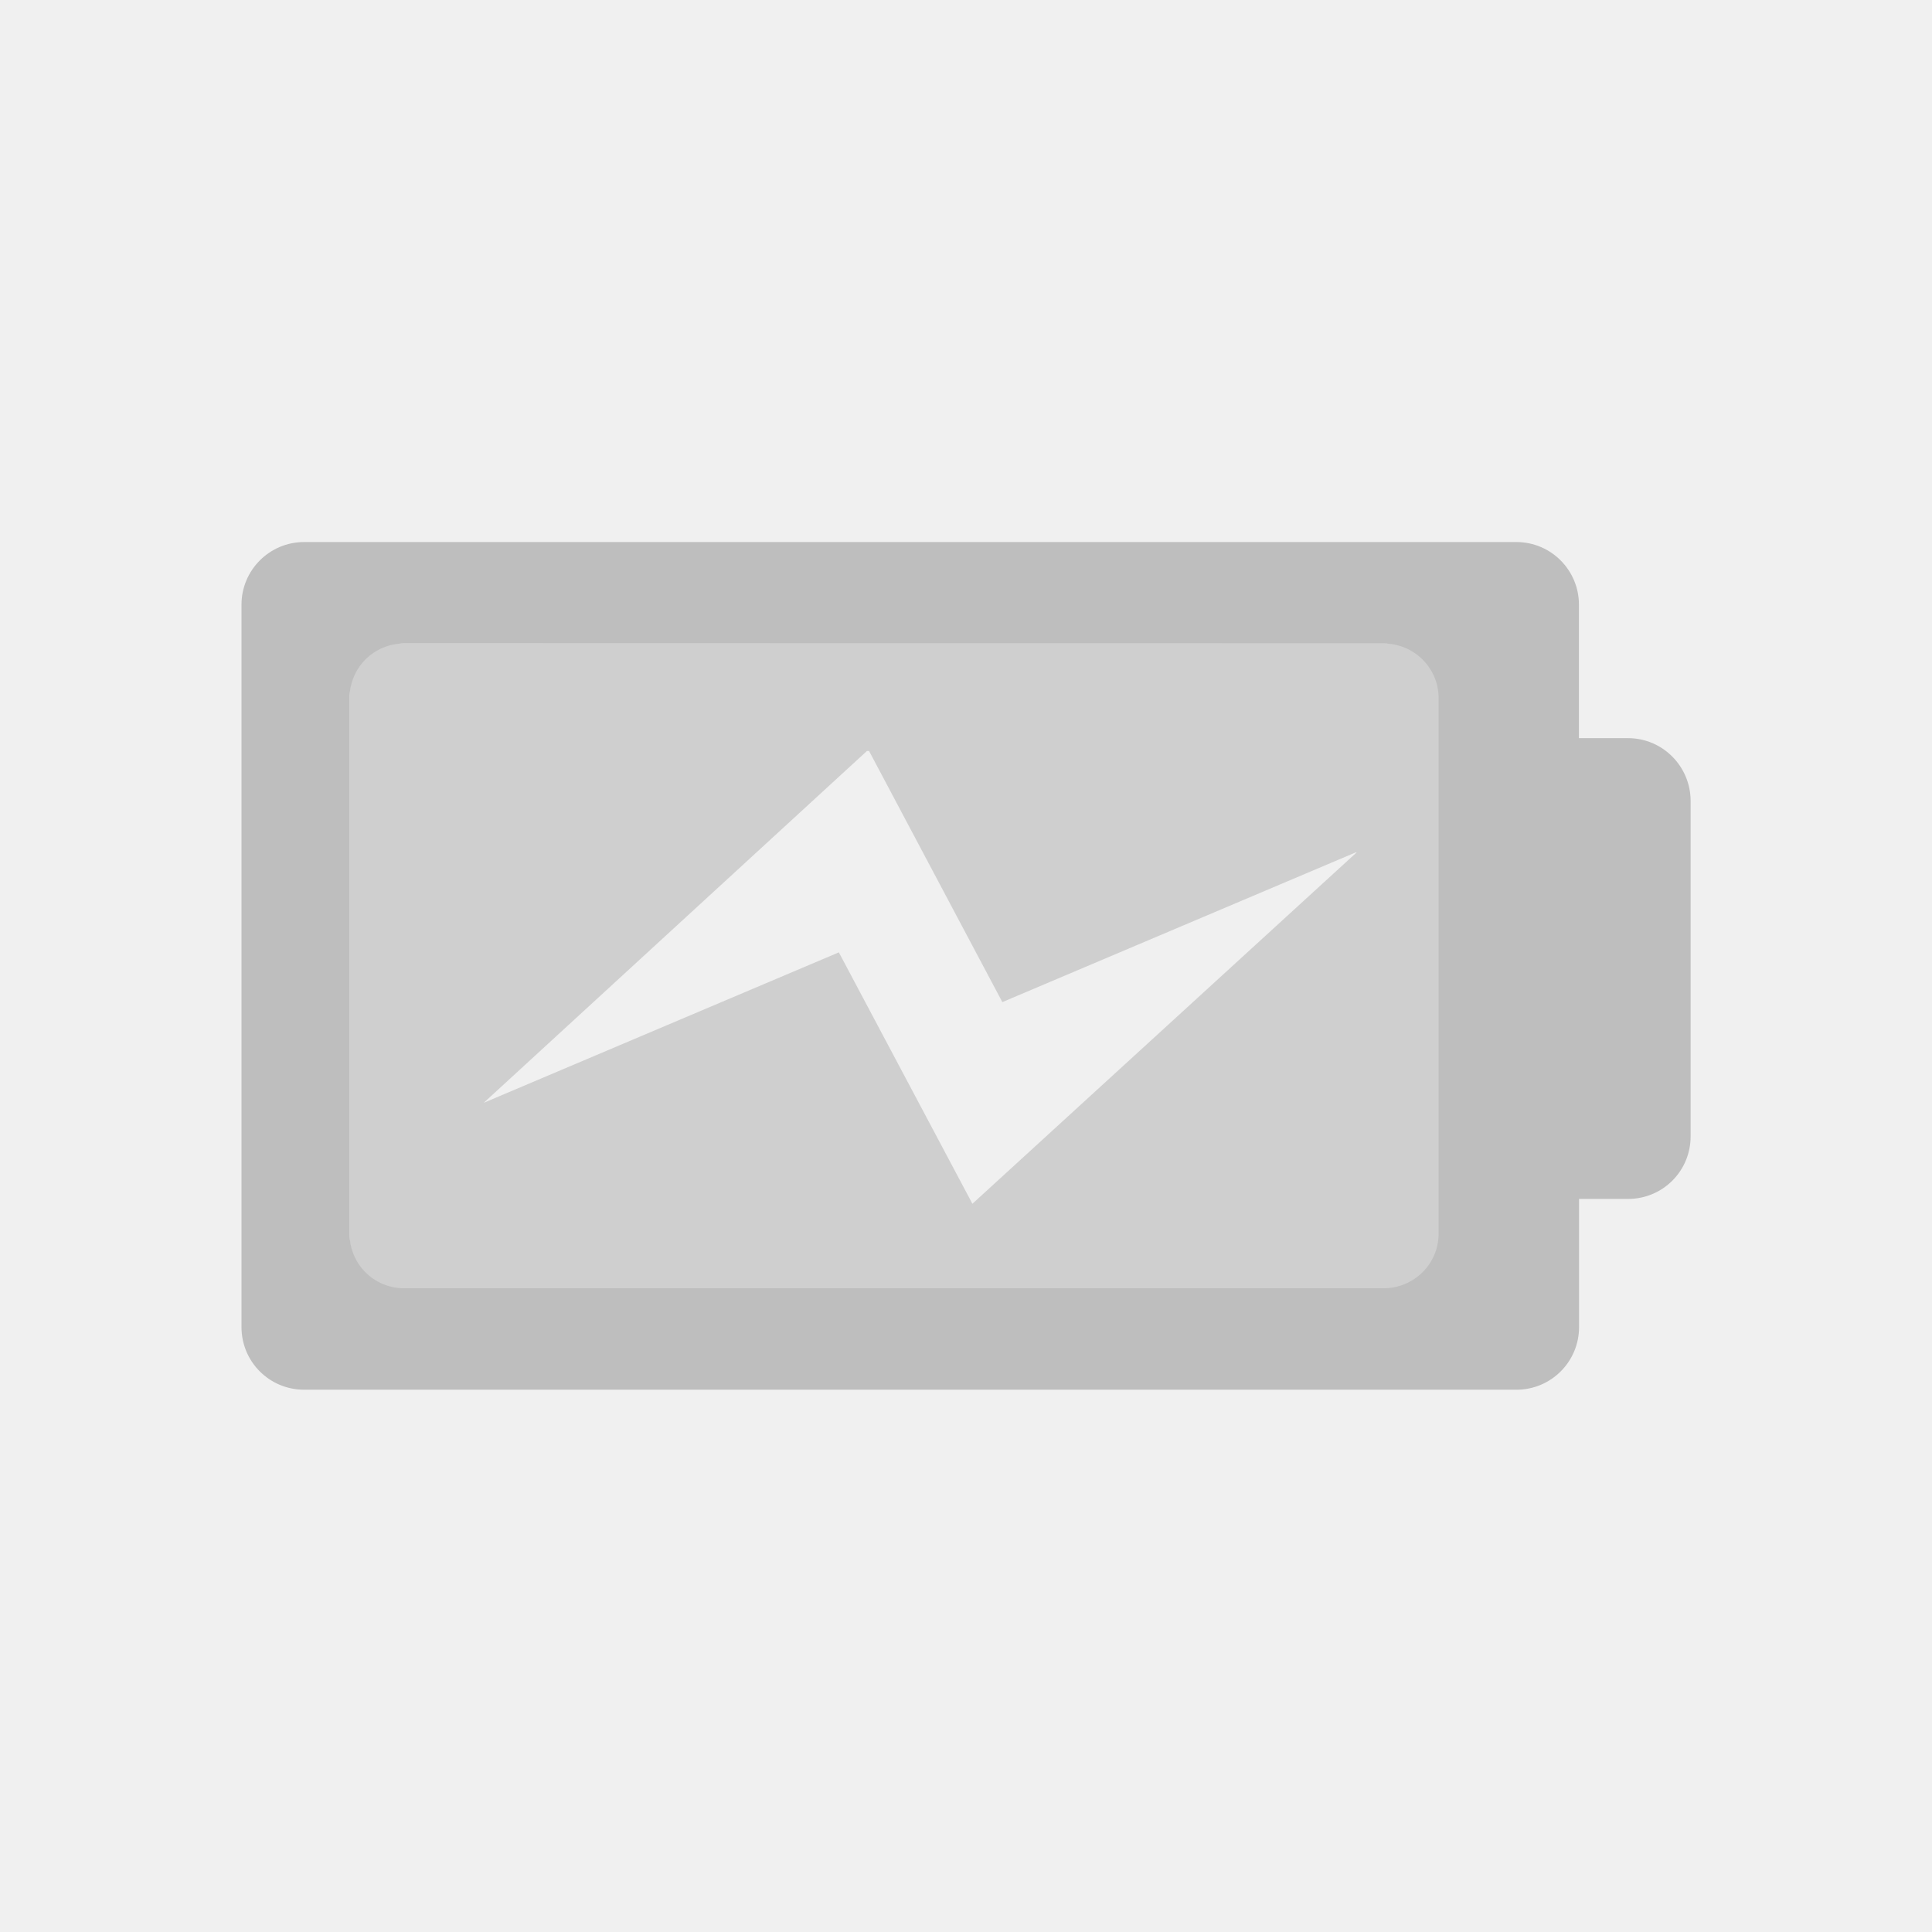
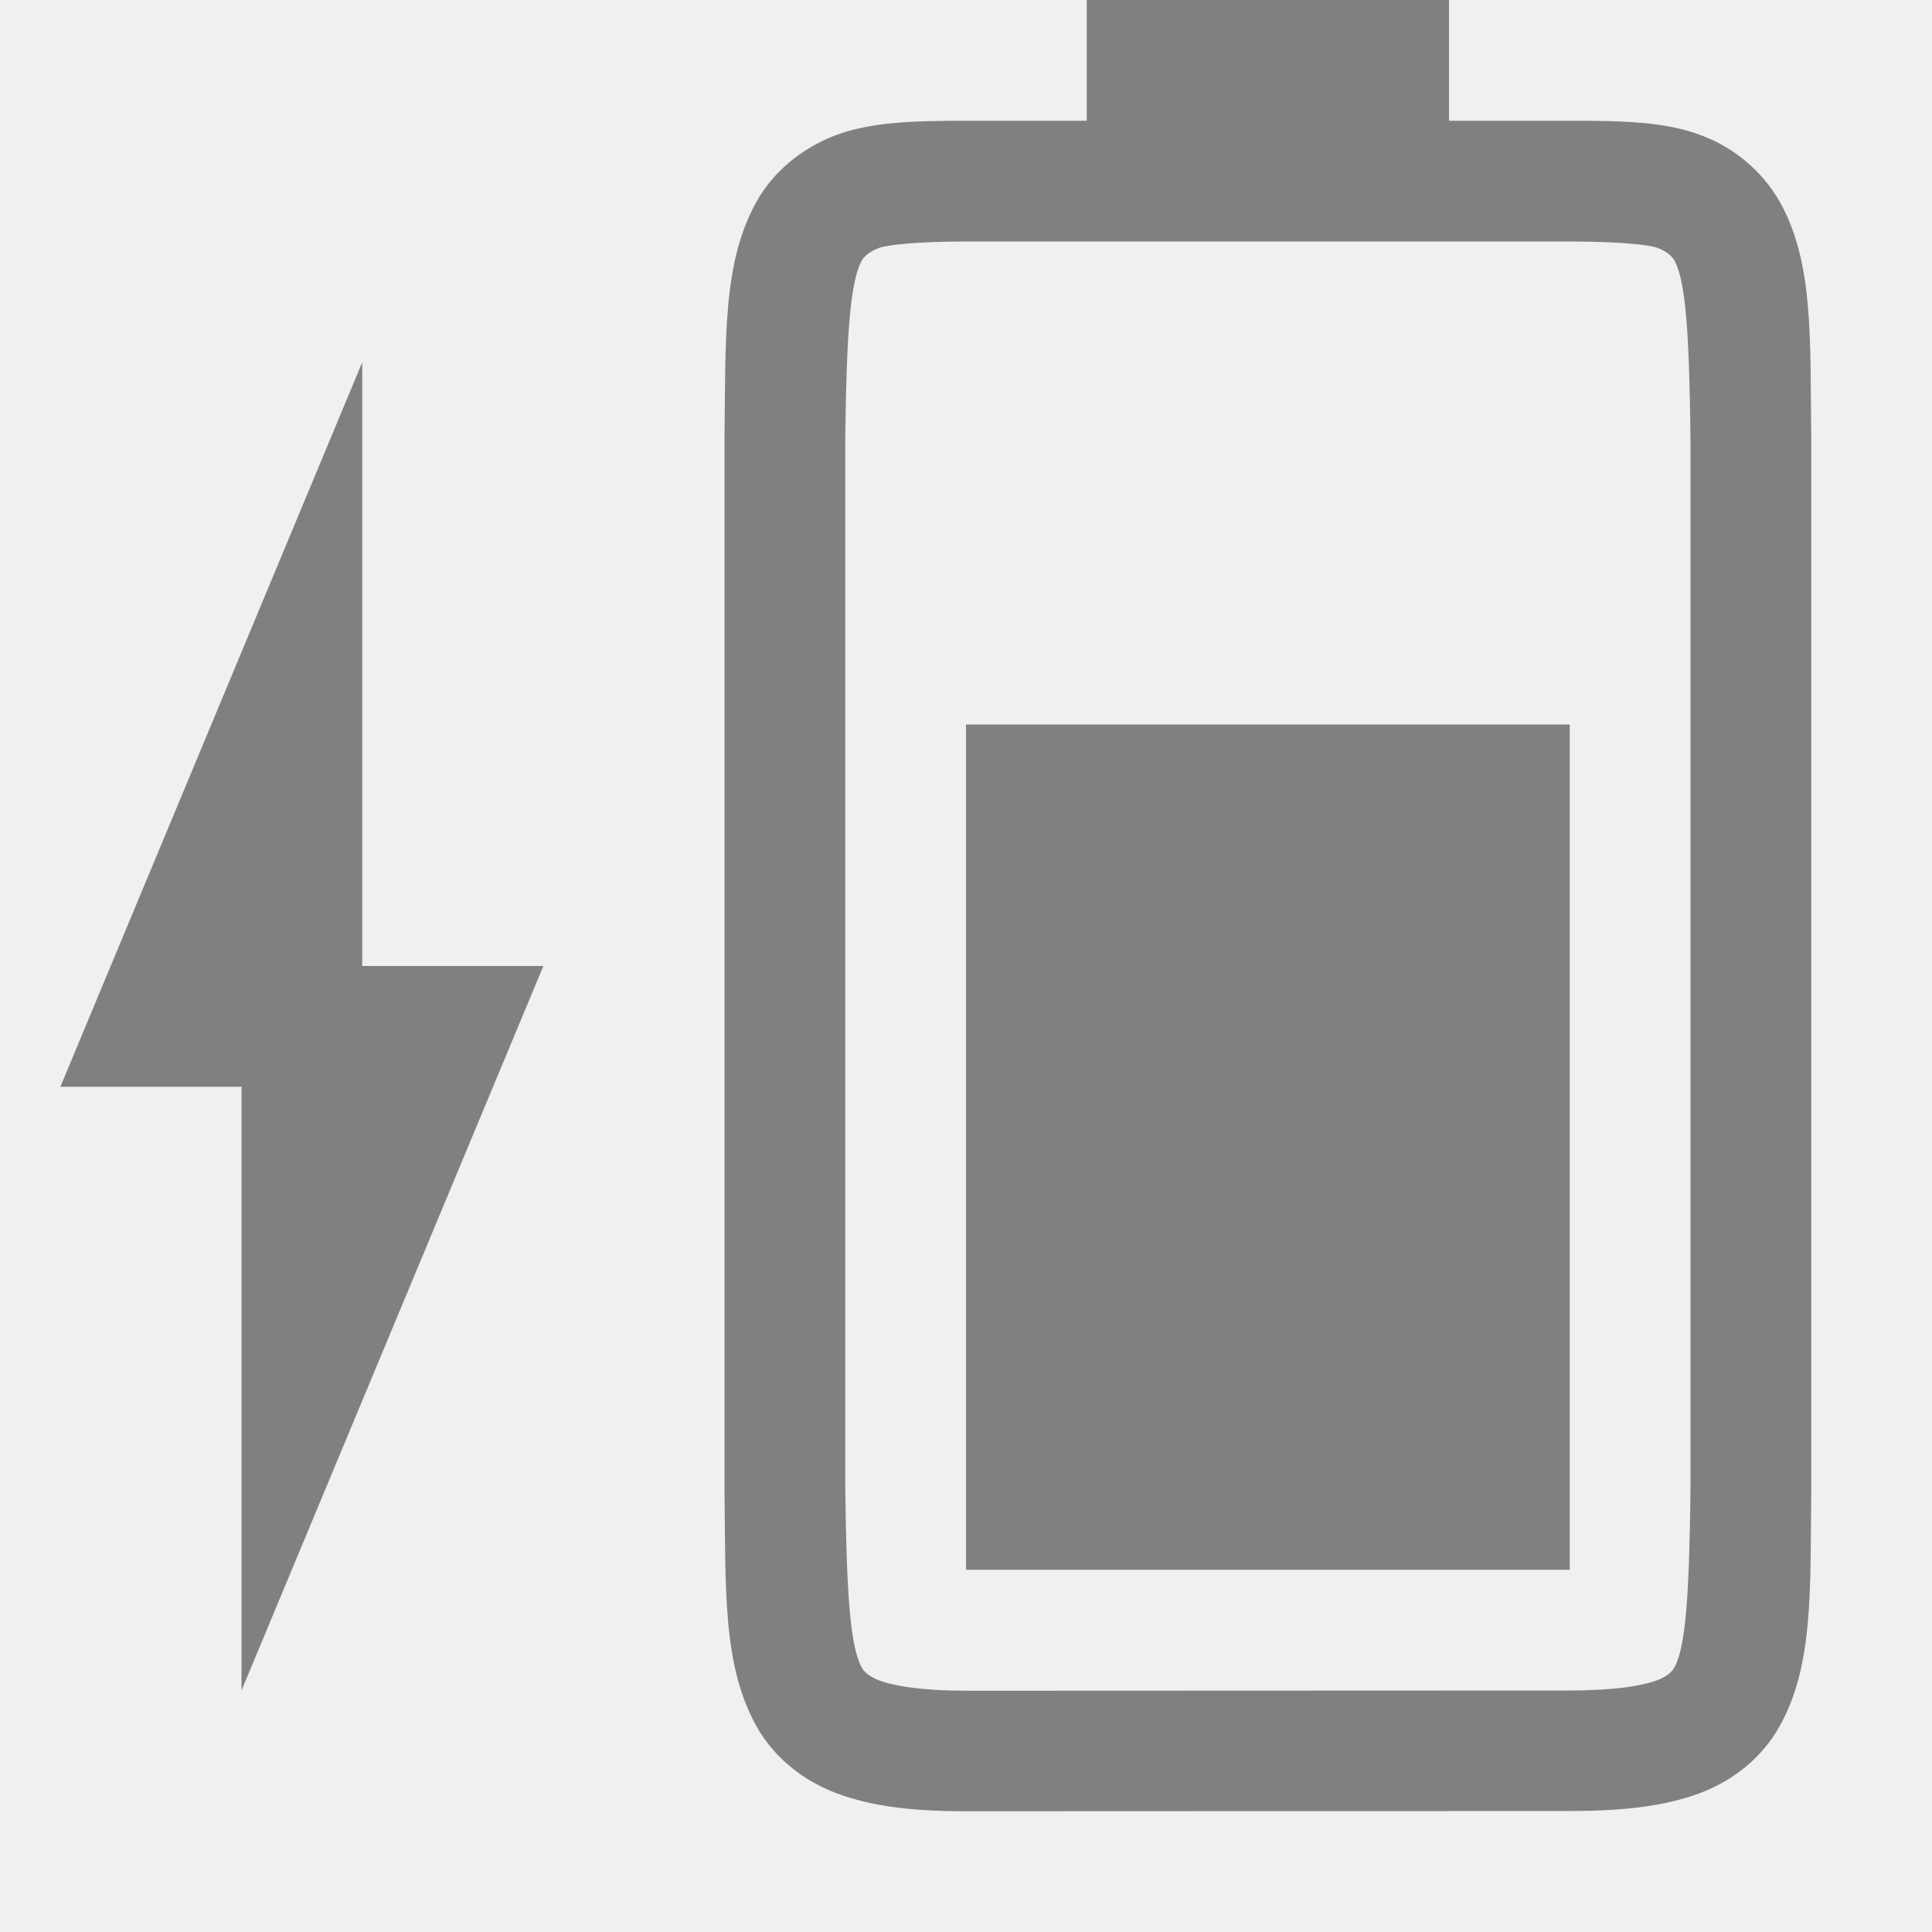
- <svg xmlns="http://www.w3.org/2000/svg" id="svg7384" style="enable-background:new" height="16" width="16" version="1.1">
-   <defs id="defs7386">
-     <filter id="filter7554" style="color-interpolation-filters:sRGB">
-       <feBlend id="feBlend7556" in2="BackgroundImage" mode="darken" />
-     </filter>
-   </defs>
-   <g id="g4552">
-     <path id="path841-6" d="M 12 5.328 L 3.205 5.33 C 3.033 5.33 2.895 5.531 2.895 5.783 L 2.895 10.217 C 2.895 10.469 3.033 10.67 3.205 10.67 L 12 10.67 L 12 5.328 z M 7.18 6.219 L 7.197 6.219 L 8.301 8.299 L 11.242 7.053 L 8.053 9.969 L 6.947 7.887 L 4.006 9.133 L 7.18 6.219 z " style="fill:#bebebe;fill-opacity:0.667;stroke-width:0.709;enable-background:new" />
-     <g id="g3-9-36" transform="matrix(0.00985356,0,0,0.00985356,-14.81885,18.83862)" style="fill:#ffffff;fill-opacity:1;enable-background:new">
-       <g id="g5-4-7" style="fill:#ffffff;fill-opacity:1" />
-     </g>
-     <g id="g3-9-3" transform="matrix(0.00985356,0,0,0.00985356,17.62732,18.40128)" style="fill:#ffffff;fill-opacity:1;enable-background:new">
-       <g id="g5-4-6" style="fill:#ffffff;fill-opacity:1" />
-     </g>
-     <path id="path854-3" d="M 2.518,4.489 C 2.232,4.489 2,4.722 2,5.007 v 5.984 C 2,11.278 2.232,11.509 2.518,11.509 H 12.559 c 0.286,0 0.518,-0.232 0.518,-0.518 V 9.929 h 0.406 c 0.286,0 0.518,-0.23 0.518,-0.518 V 6.632 C 14,6.346 13.769,6.113 13.482,6.113 h -0.406 V 5.007 c 0,-0.285 -0.231,-0.518 -0.518,-0.518 z M 3.348,5.329 h 8.109 c 0.252,0 0.457,0.201 0.457,0.453 v 4.434 c 0,0.252 -0.205,0.453 -0.457,0.453 H 3.348 c -0.252,0 -0.453,-0.201 -0.453,-0.453 V 5.782 c 0,-0.252 0.201,-0.453 0.453,-0.453 z" style="fill:#bebebe;fill-opacity:1;stroke-width:0.857;enable-background:new" />
+ <svg xmlns="http://www.w3.org/2000/svg" height="16" width="16">
+   <g fill="gray">
+     <path color="#000" d="M8 13V6h5v7z" overflow="visible" style="marker:none" />
+     <path color="#000" d="M6 12.338c.01.839-.015 1.451.262 1.953.138.251.374.45.666.56.292.11.64.15 1.078.149L13 14.998c.439 0 .786-.039 1.078-.148.293-.11.526-.31.664-.561.277-.502.249-1.114.258-1.953V3.631c-.01-.839.02-1.454-.258-1.955a1.25 1.25 0 0 0-.664-.559C13.786 1.007 13.438 1 13 1h-1V0H9v1h-.994c-.438 0-.786.01-1.078.117-.292.11-.528.308-.666.559-.277.501-.252 1.116-.262 1.955v8.703zm1-.014V3.633c.01-.853.04-1.298.137-1.475.016-.029.057-.073.143-.105.06-.023.298-.053.726-.053H13c.428 0 .664.029.727.053.086.032.125.077.14.105.095.173.123.618.133 1.475v8.705c-.01.854-.038 1.298-.133 1.47-.016.03-.055.074-.14.106-.123.046-.349.086-.727.086l-4.994.002c-.378 0-.604-.04-.726-.086-.086-.032-.127-.077-.143-.105-.098-.178-.126-.62-.137-1.485z" font-family="sans-serif" font-weight="400" overflow="visible" style="line-height:normal;font-variant-ligatures:none;font-variant-position:normal;font-variant-caps:normal;font-variant-numeric:normal;font-variant-alternates:normal;font-feature-settings:normal;text-indent:0;text-align:start;text-decoration-line:none;text-decoration-style:solid;text-decoration-color:#000;text-transform:none;shape-padding:0;isolation:auto;mix-blend-mode:normal;marker:none" white-space="normal" />
+     <path d="M2 14l2.5-6H3V3L.5 9H2z" />
  </g>
</svg>
